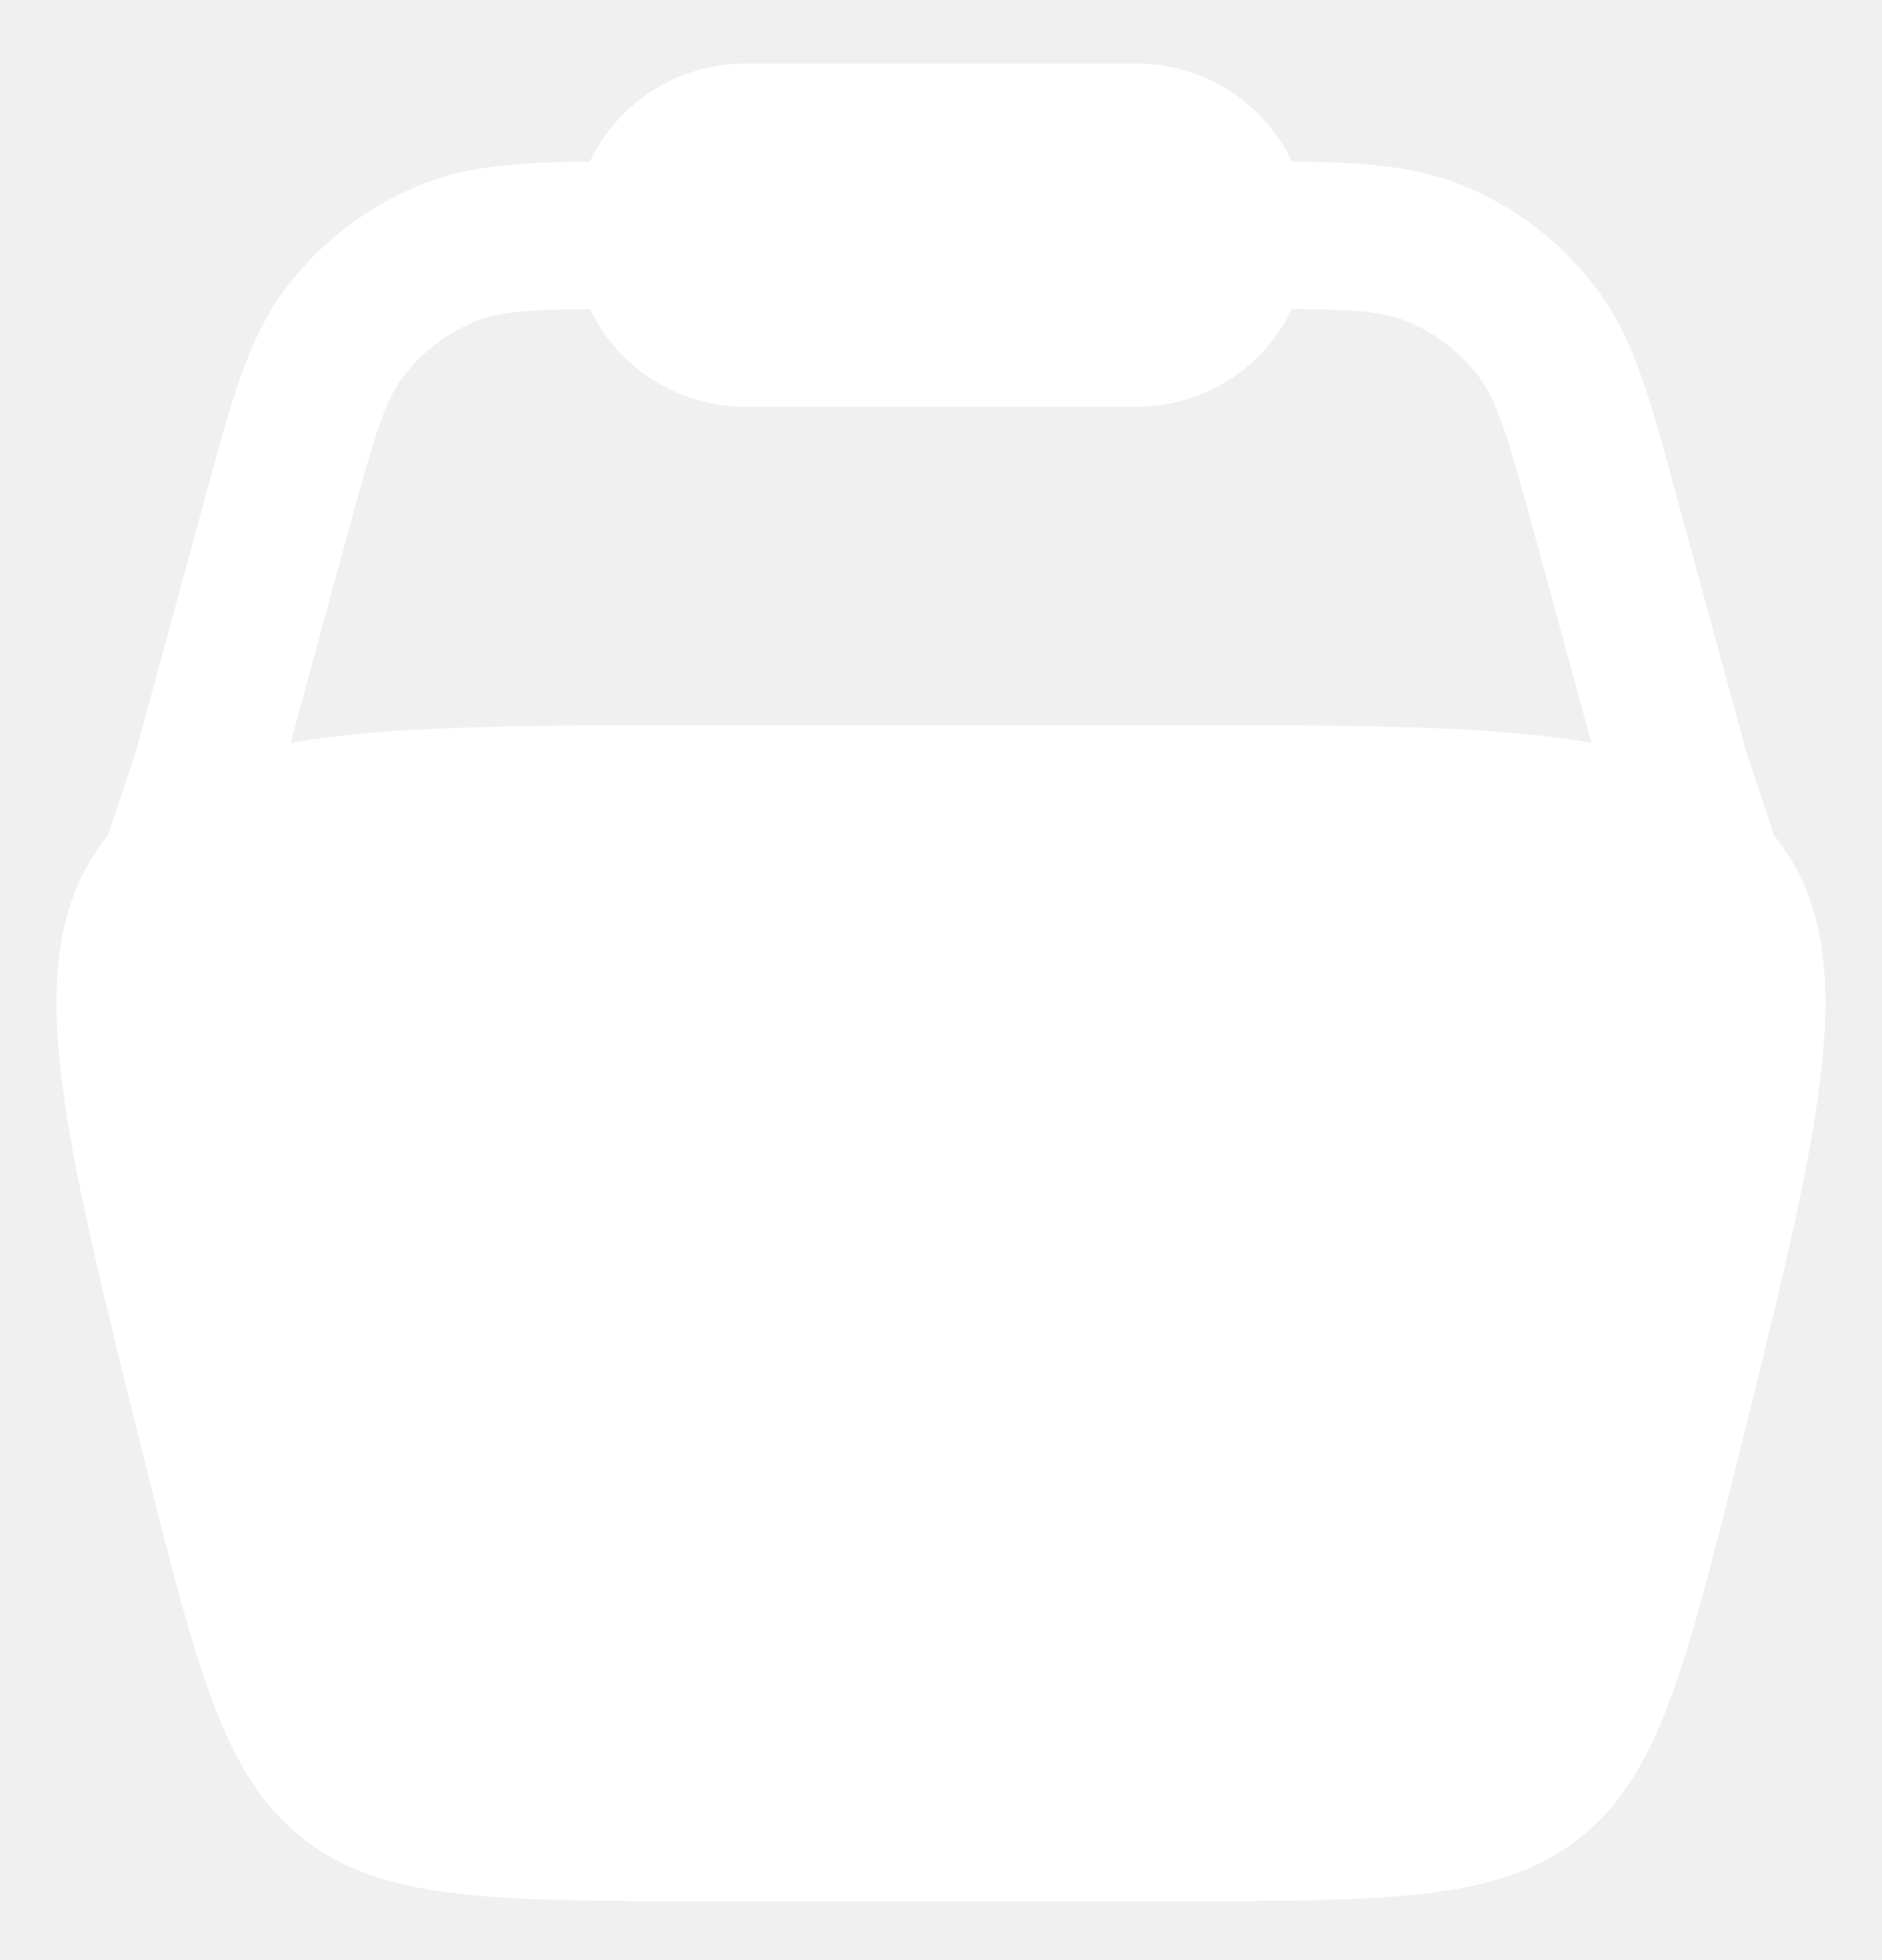
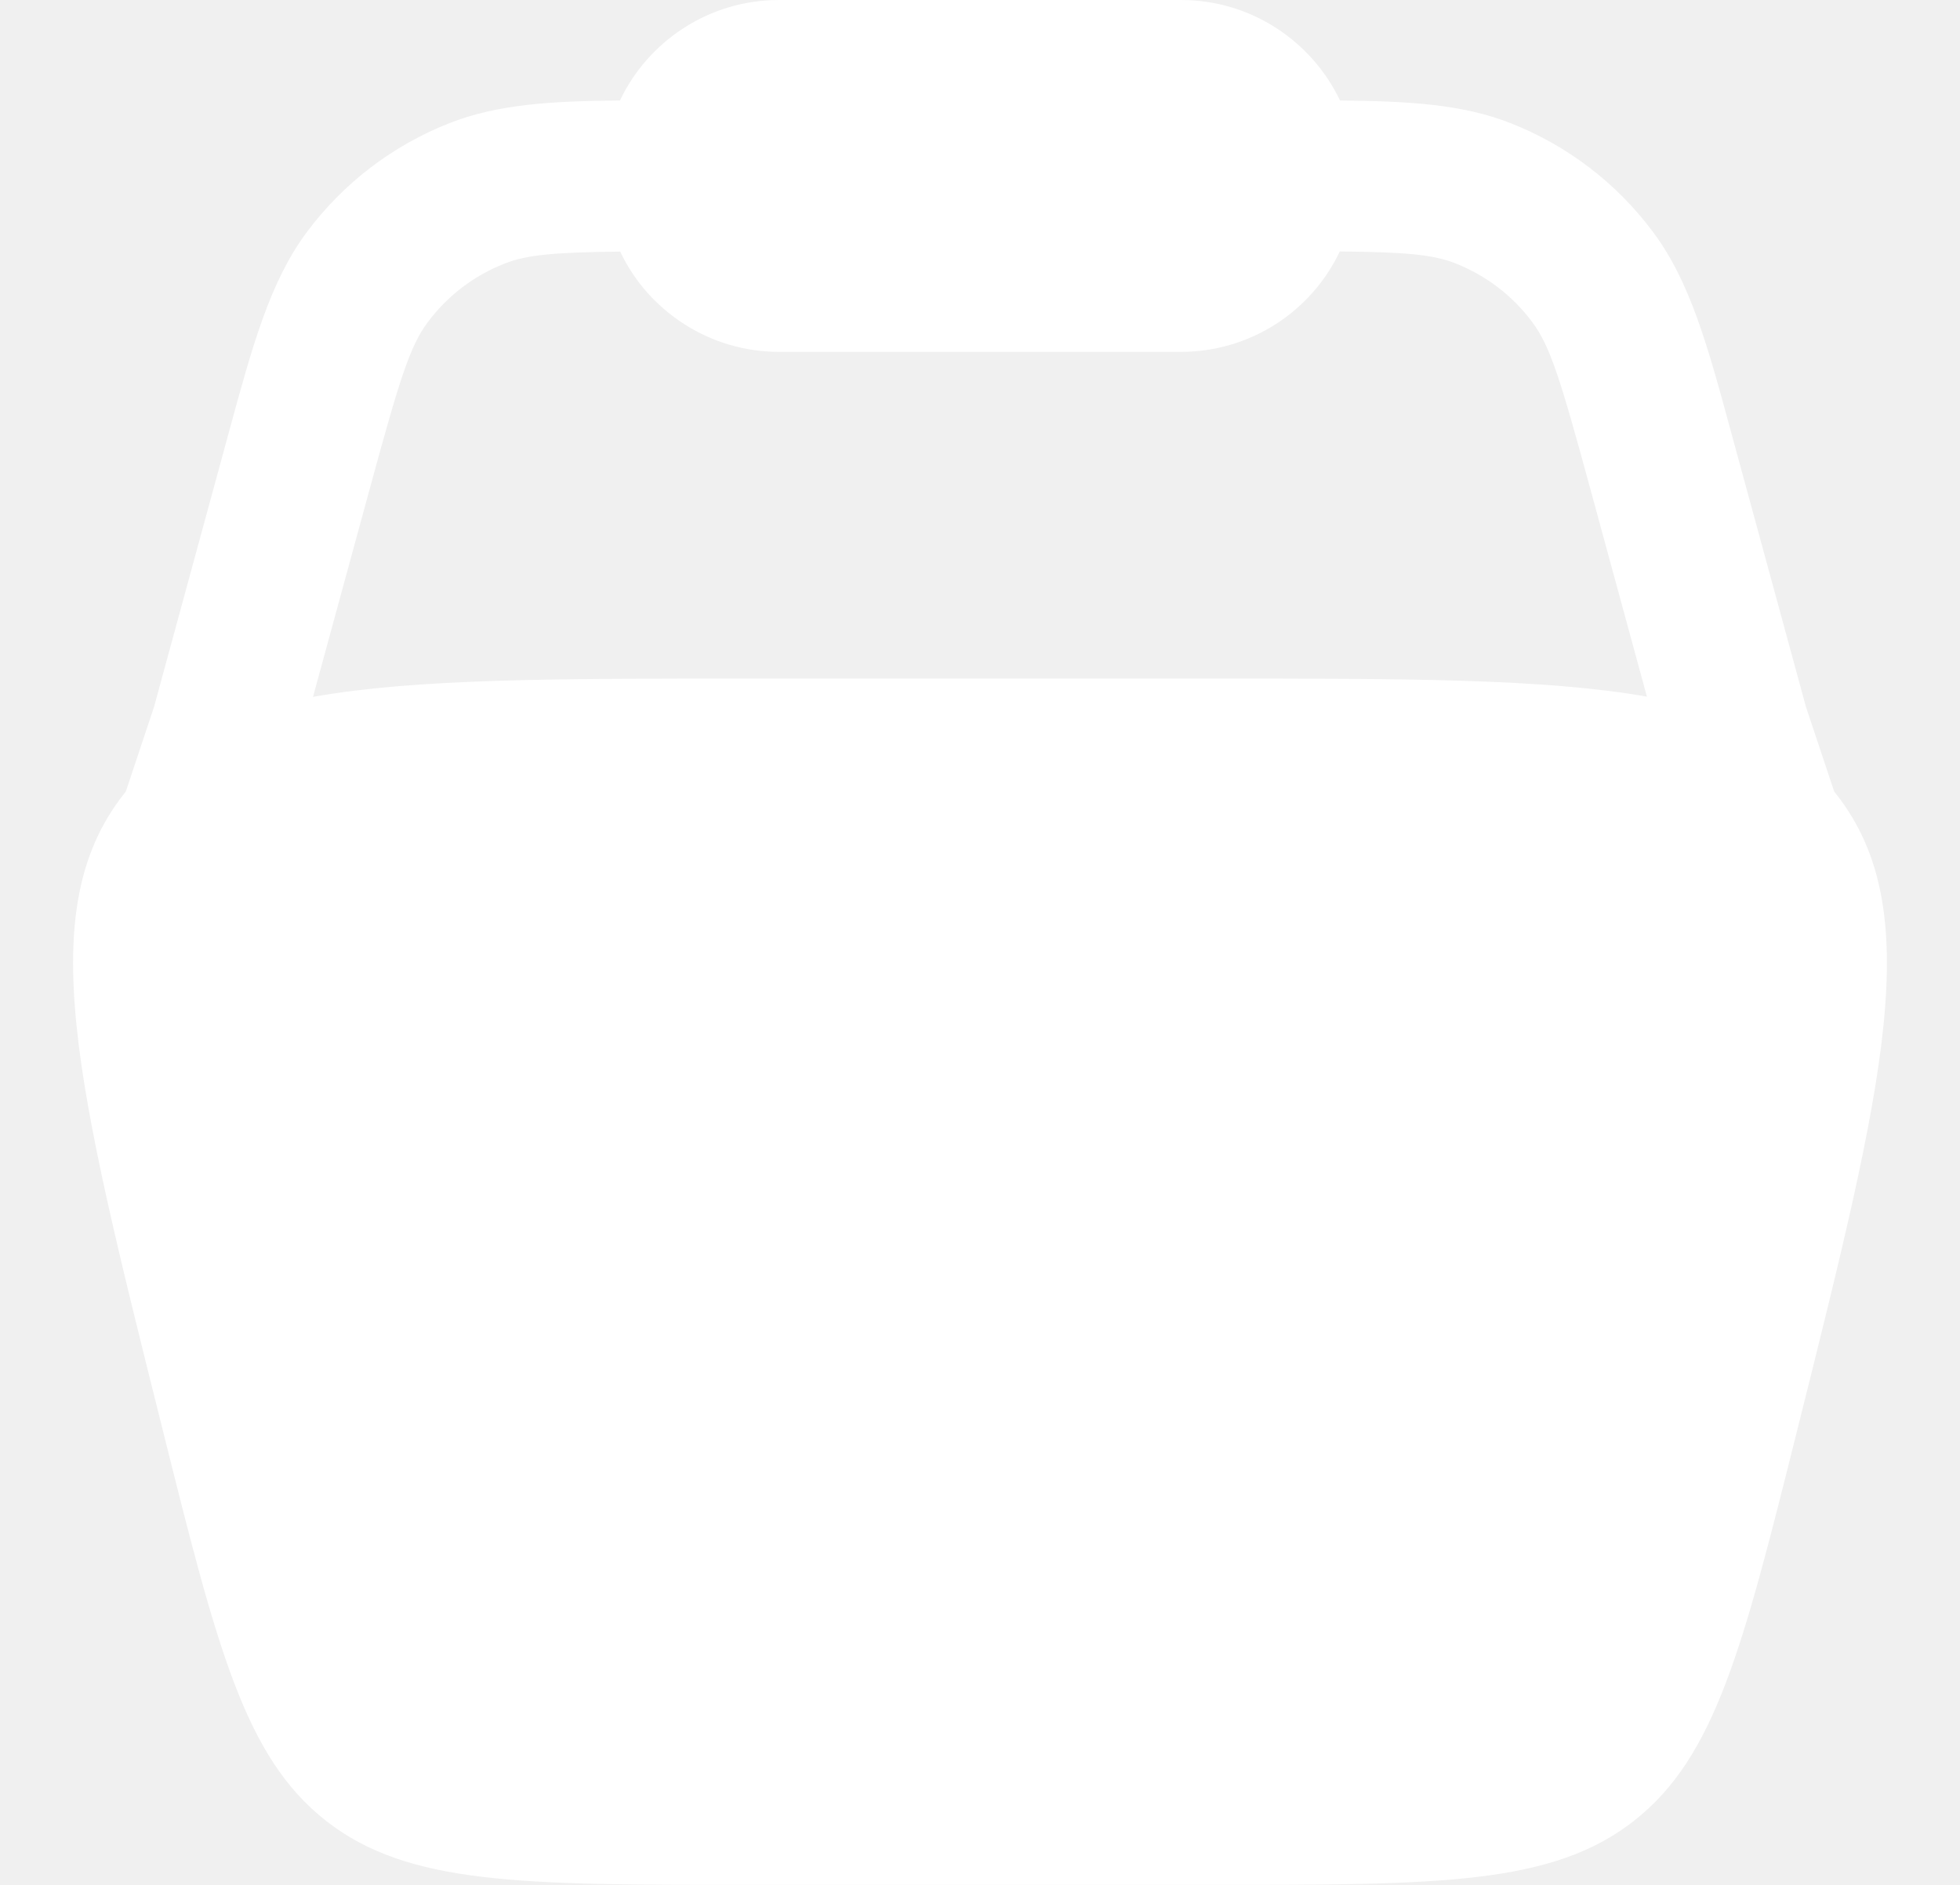
- <svg xmlns="http://www.w3.org/2000/svg" width="24" height="25" viewBox="0 0 24 25" fill="none">
-   <path fill-rule="evenodd" clip-rule="evenodd" d="M7.522 2.062C7.872 1.325 8.627 0.812 9.5 0.812H14.5C15.373 0.812 16.126 1.325 16.477 2.062C17.331 2.07 17.997 2.109 18.593 2.341C19.303 2.619 19.921 3.091 20.375 3.704C20.834 4.321 21.05 5.112 21.345 6.201L22.273 9.604L22.622 10.655L22.652 10.693C23.779 12.135 23.242 14.28 22.17 18.569C21.488 21.297 21.148 22.661 20.13 23.456C19.113 24.25 17.706 24.25 14.894 24.25H9.106C6.294 24.25 4.887 24.25 3.87 23.456C2.852 22.661 2.511 21.297 1.83 18.569C0.757 14.28 0.221 12.135 1.347 10.693L1.377 10.655L1.727 9.604L2.655 6.201C2.951 5.112 3.167 4.32 3.625 3.703C4.08 3.09 4.697 2.619 5.407 2.341C6.002 2.109 6.667 2.069 7.522 2.062ZM7.525 3.941C6.697 3.95 6.365 3.981 6.09 4.089C5.707 4.238 5.375 4.493 5.13 4.822C4.91 5.119 4.78 5.532 4.417 6.866L3.705 9.477C4.98 9.25 6.722 9.25 9.105 9.25H14.894C17.277 9.25 19.019 9.25 20.294 9.475L19.582 6.864C19.22 5.53 19.09 5.116 18.87 4.82C18.625 4.49 18.293 4.236 17.91 4.086C17.635 3.979 17.302 3.947 16.475 3.939C16.297 4.312 16.018 4.628 15.668 4.849C15.319 5.07 14.914 5.187 14.5 5.188H9.5C9.087 5.187 8.682 5.07 8.332 4.849C7.982 4.629 7.703 4.315 7.525 3.941Z" fill="white" />
+ <svg xmlns="http://www.w3.org/2000/svg" width="26" height="25" viewBox="0 0 26 25" fill="none">
+   <path fill-rule="evenodd" clip-rule="evenodd" d="M8.224 1.333C8.597 0.547 9.403 0 10.333 0H15.667C16.597 0 17.401 0.547 17.776 1.333C18.687 1.341 19.397 1.383 20.032 1.631C20.79 1.927 21.449 2.431 21.933 3.084C22.423 3.743 22.653 4.587 22.968 5.748L23.957 9.377L24.331 10.499L24.363 10.539C25.564 12.077 24.992 14.365 23.848 18.94C23.12 21.851 22.757 23.305 21.672 24.153C20.587 25 19.087 25 16.087 25H9.913C6.913 25 5.413 25 4.328 24.153C3.243 23.305 2.879 21.851 2.152 18.94C1.008 14.365 0.436 12.077 1.637 10.539L1.669 10.499L2.043 9.377L3.032 5.748C3.348 4.587 3.579 3.741 4.067 3.083C4.552 2.43 5.211 1.927 5.968 1.631C6.603 1.383 7.312 1.34 8.224 1.333ZM8.227 3.337C7.344 3.347 6.989 3.38 6.696 3.495C6.288 3.654 5.933 3.925 5.672 4.277C5.437 4.593 5.299 5.035 4.912 6.457L4.152 9.243C5.512 9 7.371 9 9.912 9H16.087C18.629 9 20.487 9 21.847 9.24L21.088 6.455C20.701 5.032 20.563 4.591 20.328 4.275C20.067 3.923 19.712 3.652 19.304 3.492C19.011 3.377 18.656 3.344 17.773 3.335C17.584 3.733 17.286 4.07 16.913 4.306C16.54 4.541 16.108 4.667 15.667 4.667H10.333C9.892 4.667 9.46 4.542 9.088 4.306C8.715 4.071 8.416 3.736 8.227 3.337Z" fill="white" />
</svg>
